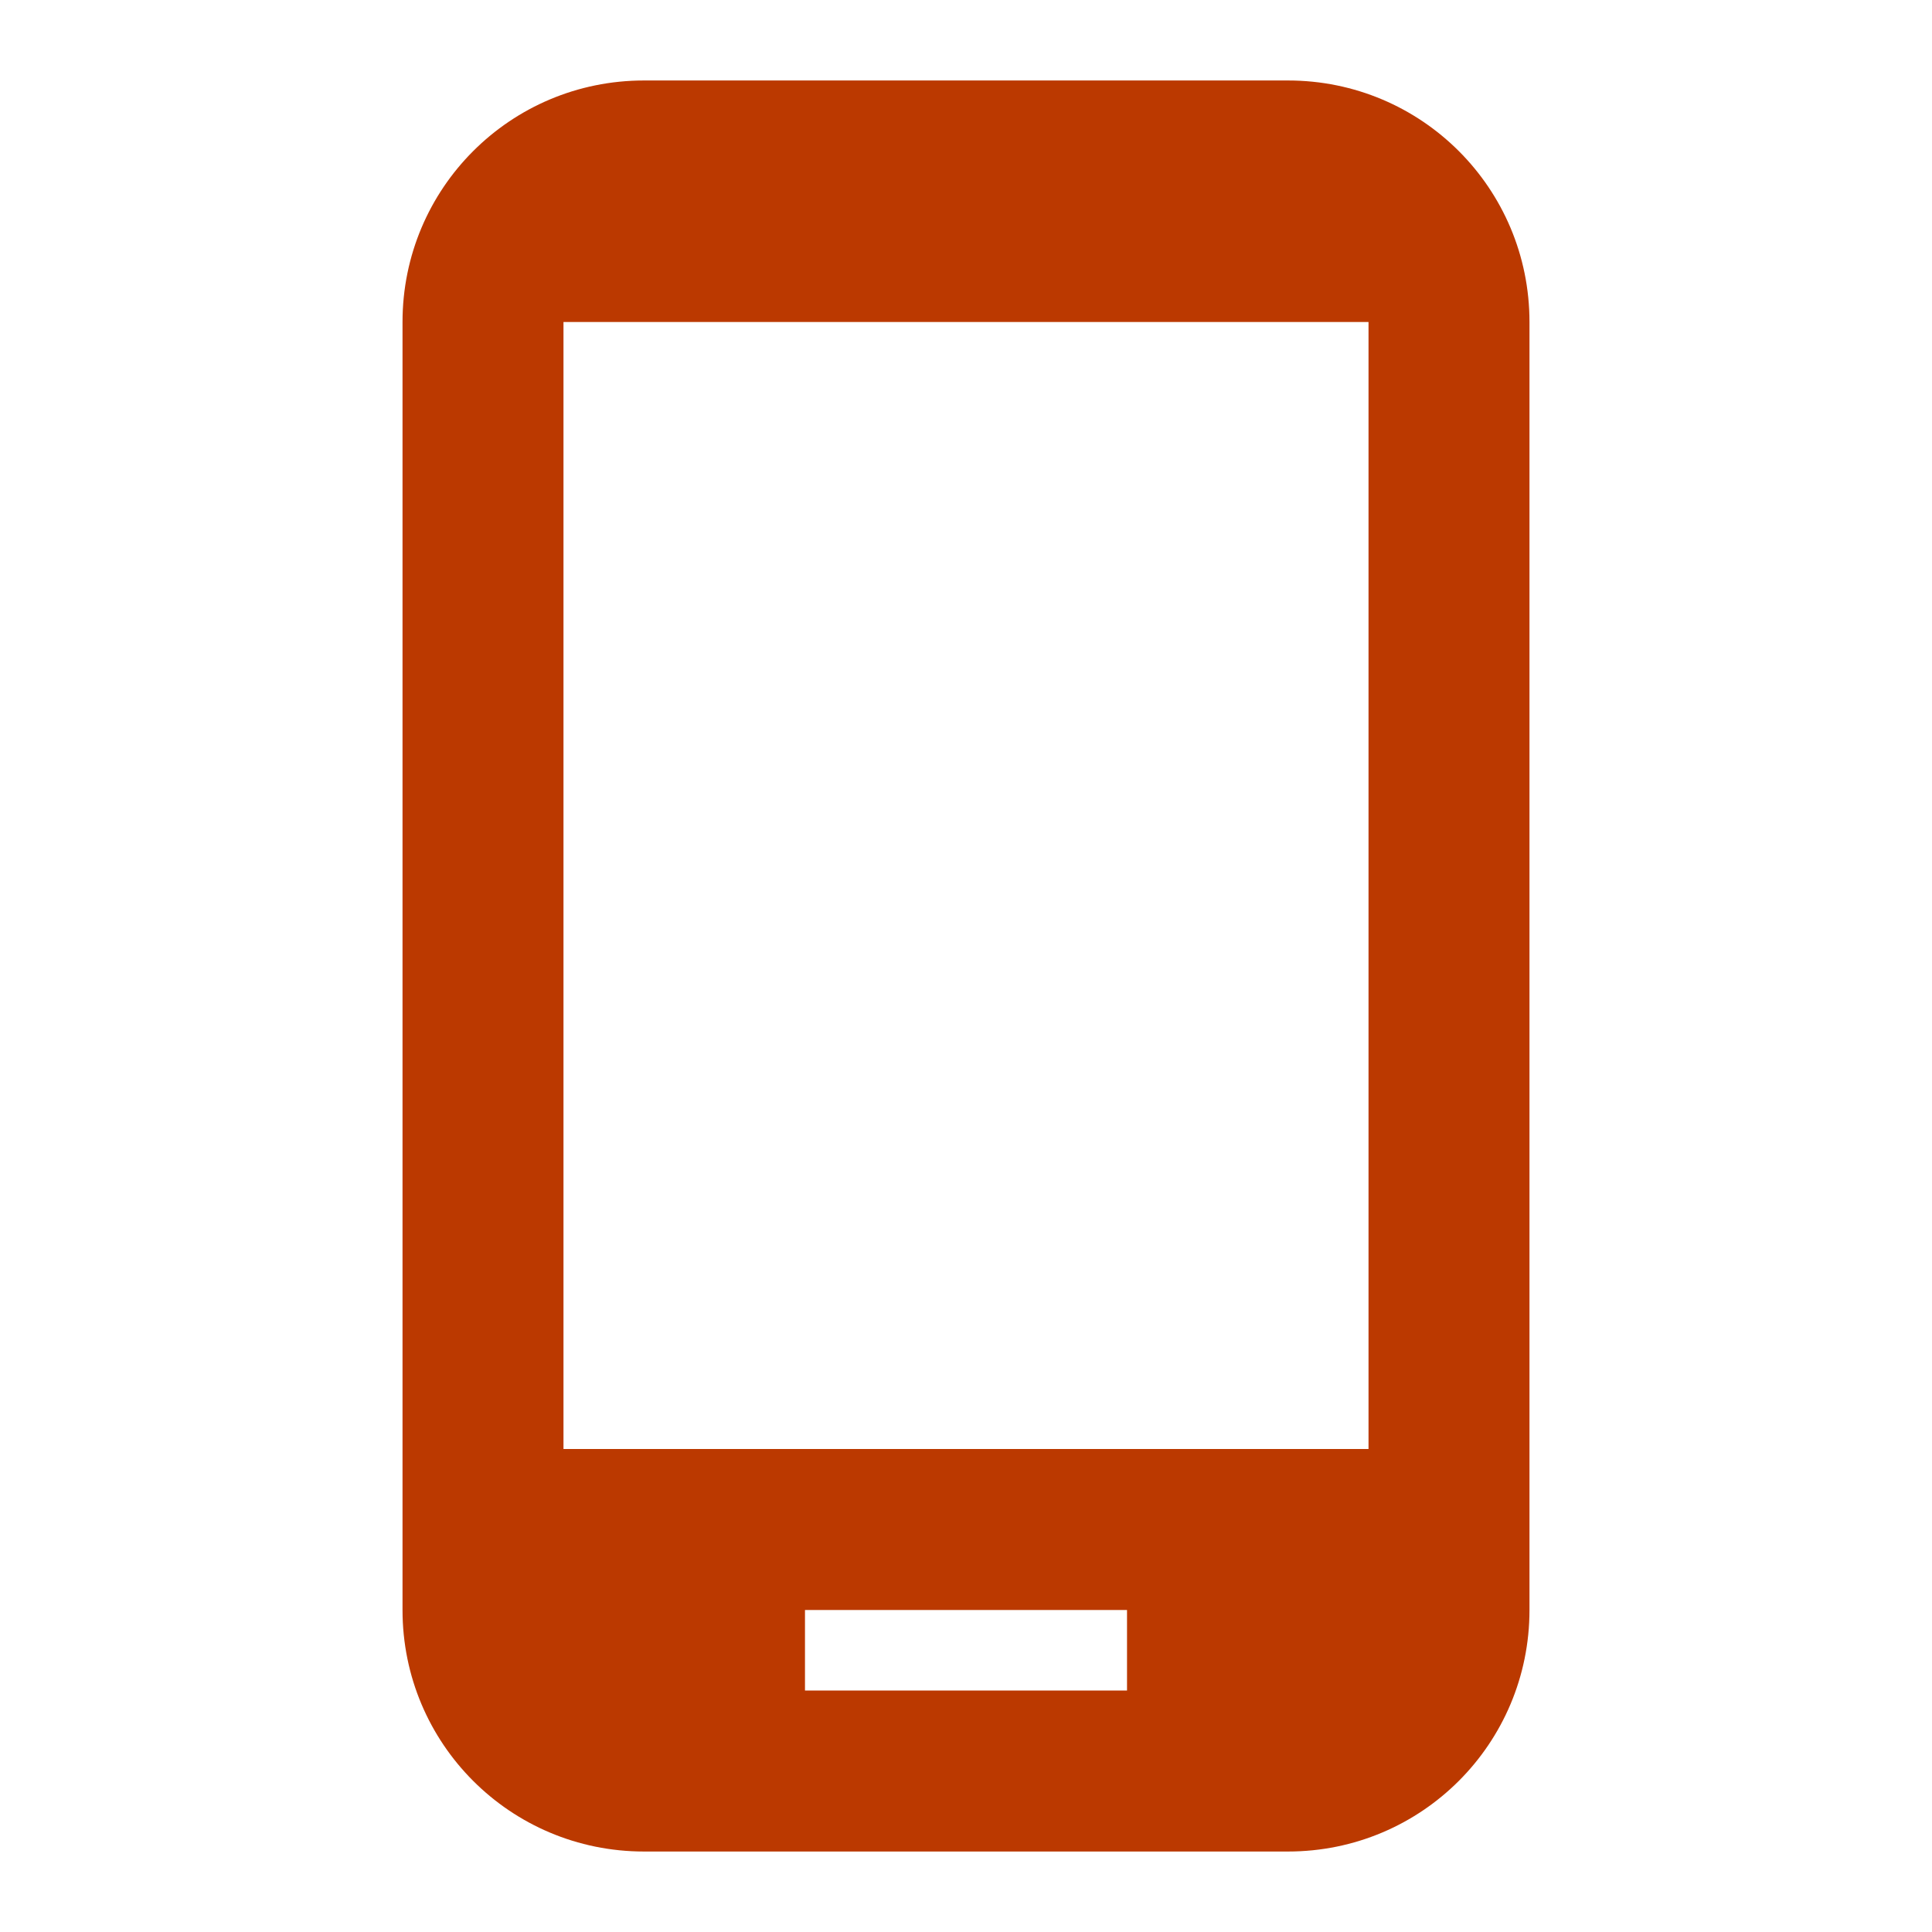
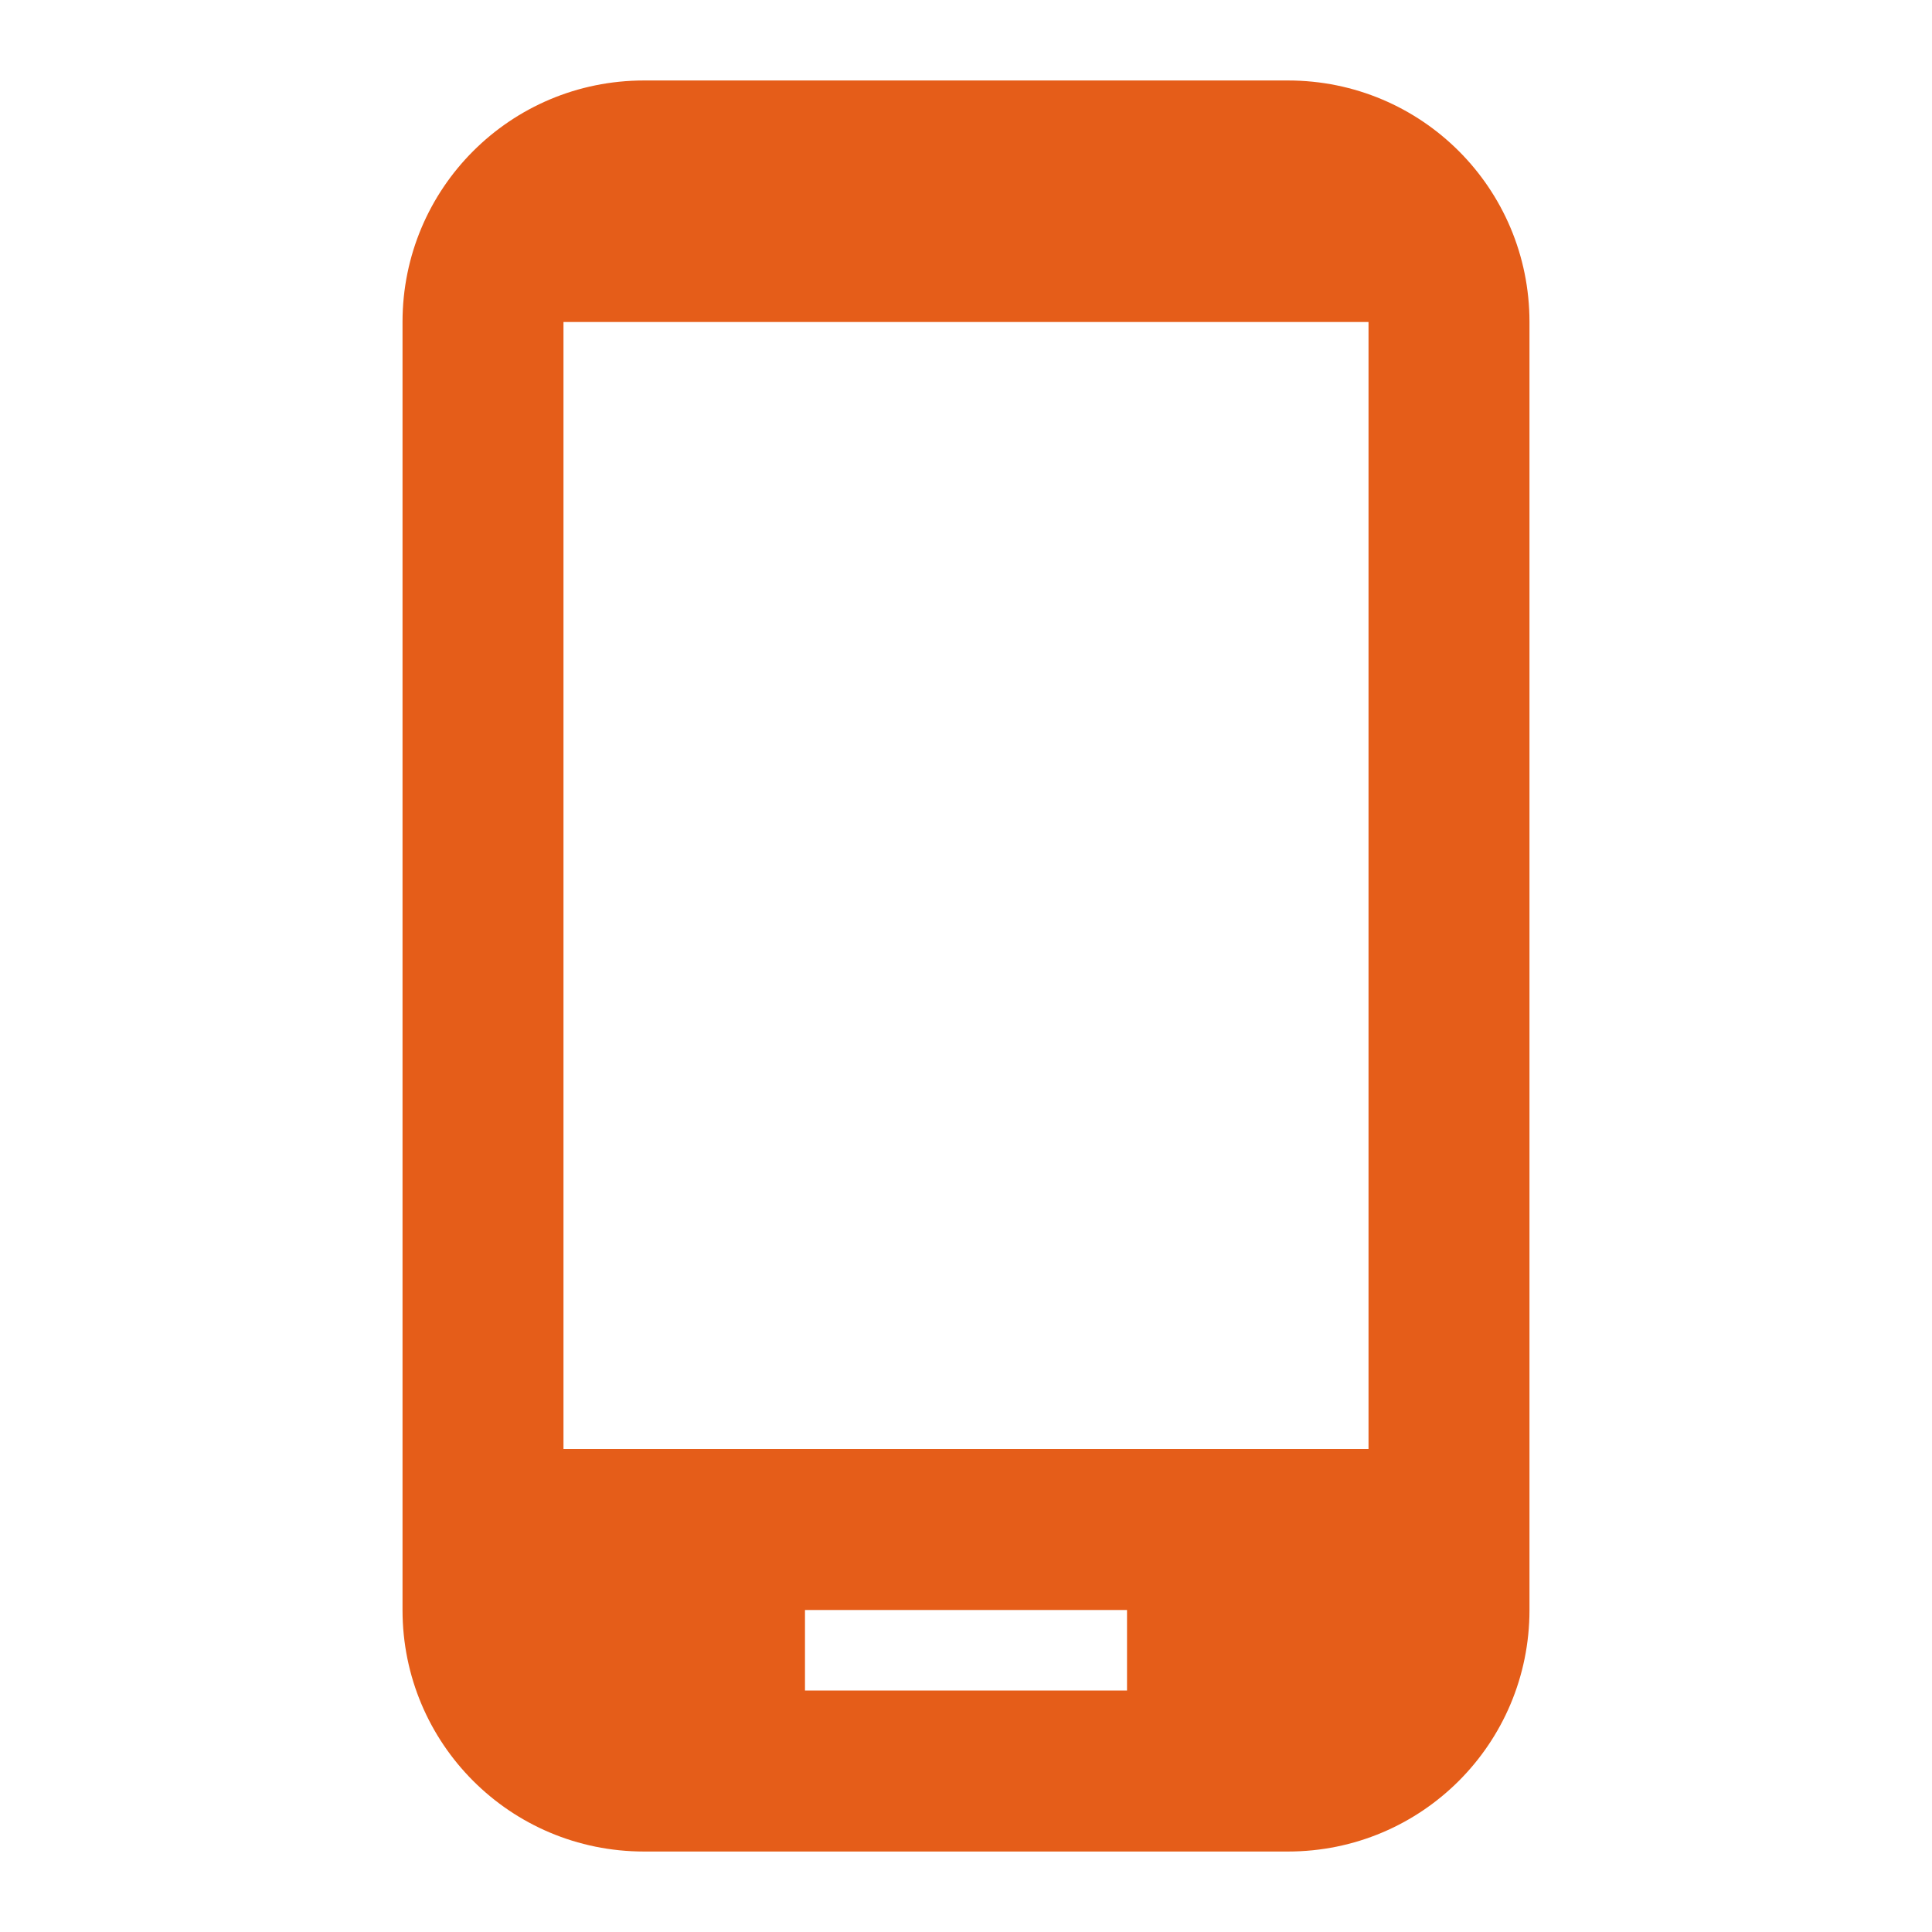
<svg xmlns="http://www.w3.org/2000/svg" width="32" height="32" viewBox="0 0 32 32" fill="none">
  <g id="icon/telefono">
-     <path id="Vector" d="M21.333 1.333H10.667C8.453 1.333 6.667 3.12 6.667 5.333V26.667C6.667 28.88 8.453 30.667 10.667 30.667H21.333C23.547 30.667 25.333 28.88 25.333 26.667V5.333C25.333 3.12 23.547 1.333 21.333 1.333ZM22.667 24H9.333V5.333H22.667V24ZM18.667 28H13.333V26.667H18.667V28Z" fill="#BB3900" />
+     <path id="Vector" d="M21.333 1.333H10.667C8.453 1.333 6.667 3.12 6.667 5.333V26.667C6.667 28.88 8.453 30.667 10.667 30.667H21.333C23.547 30.667 25.333 28.88 25.333 26.667V5.333C25.333 3.12 23.547 1.333 21.333 1.333ZM22.667 24H9.333V5.333H22.667V24ZM18.667 28H13.333V26.667H18.667V28Z" fill="#e55d19" />
  </g>
</svg>
